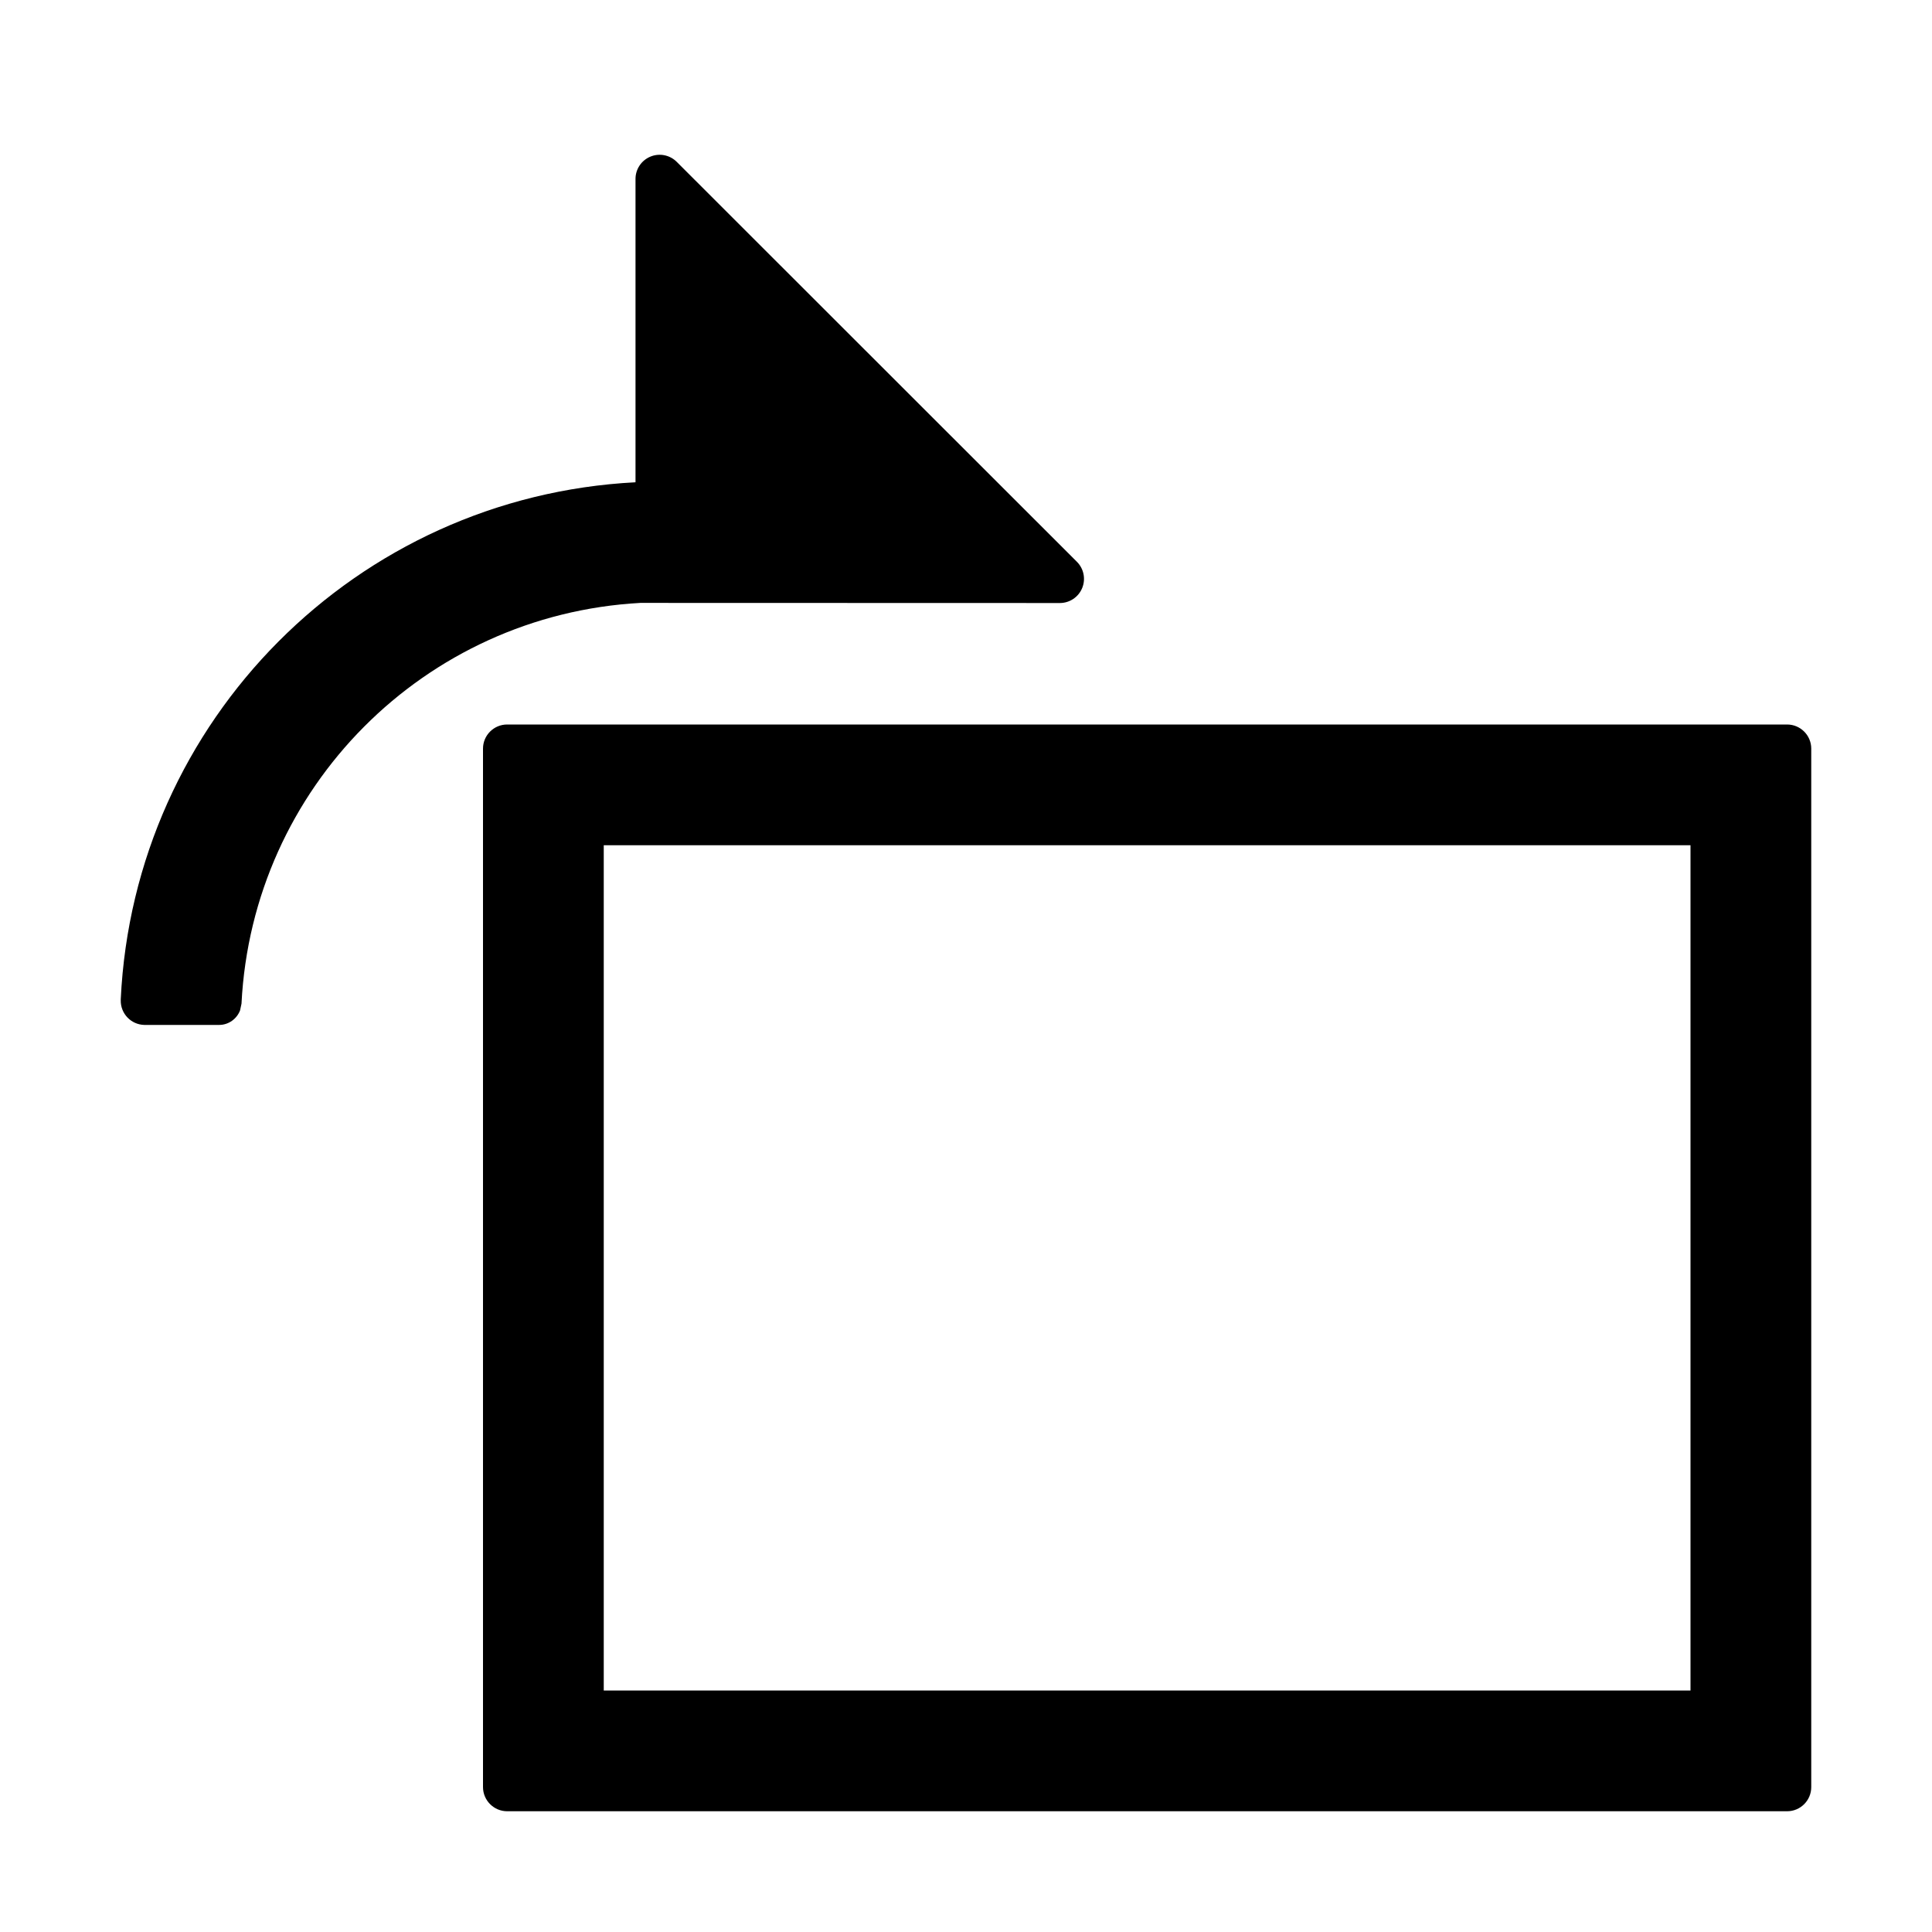
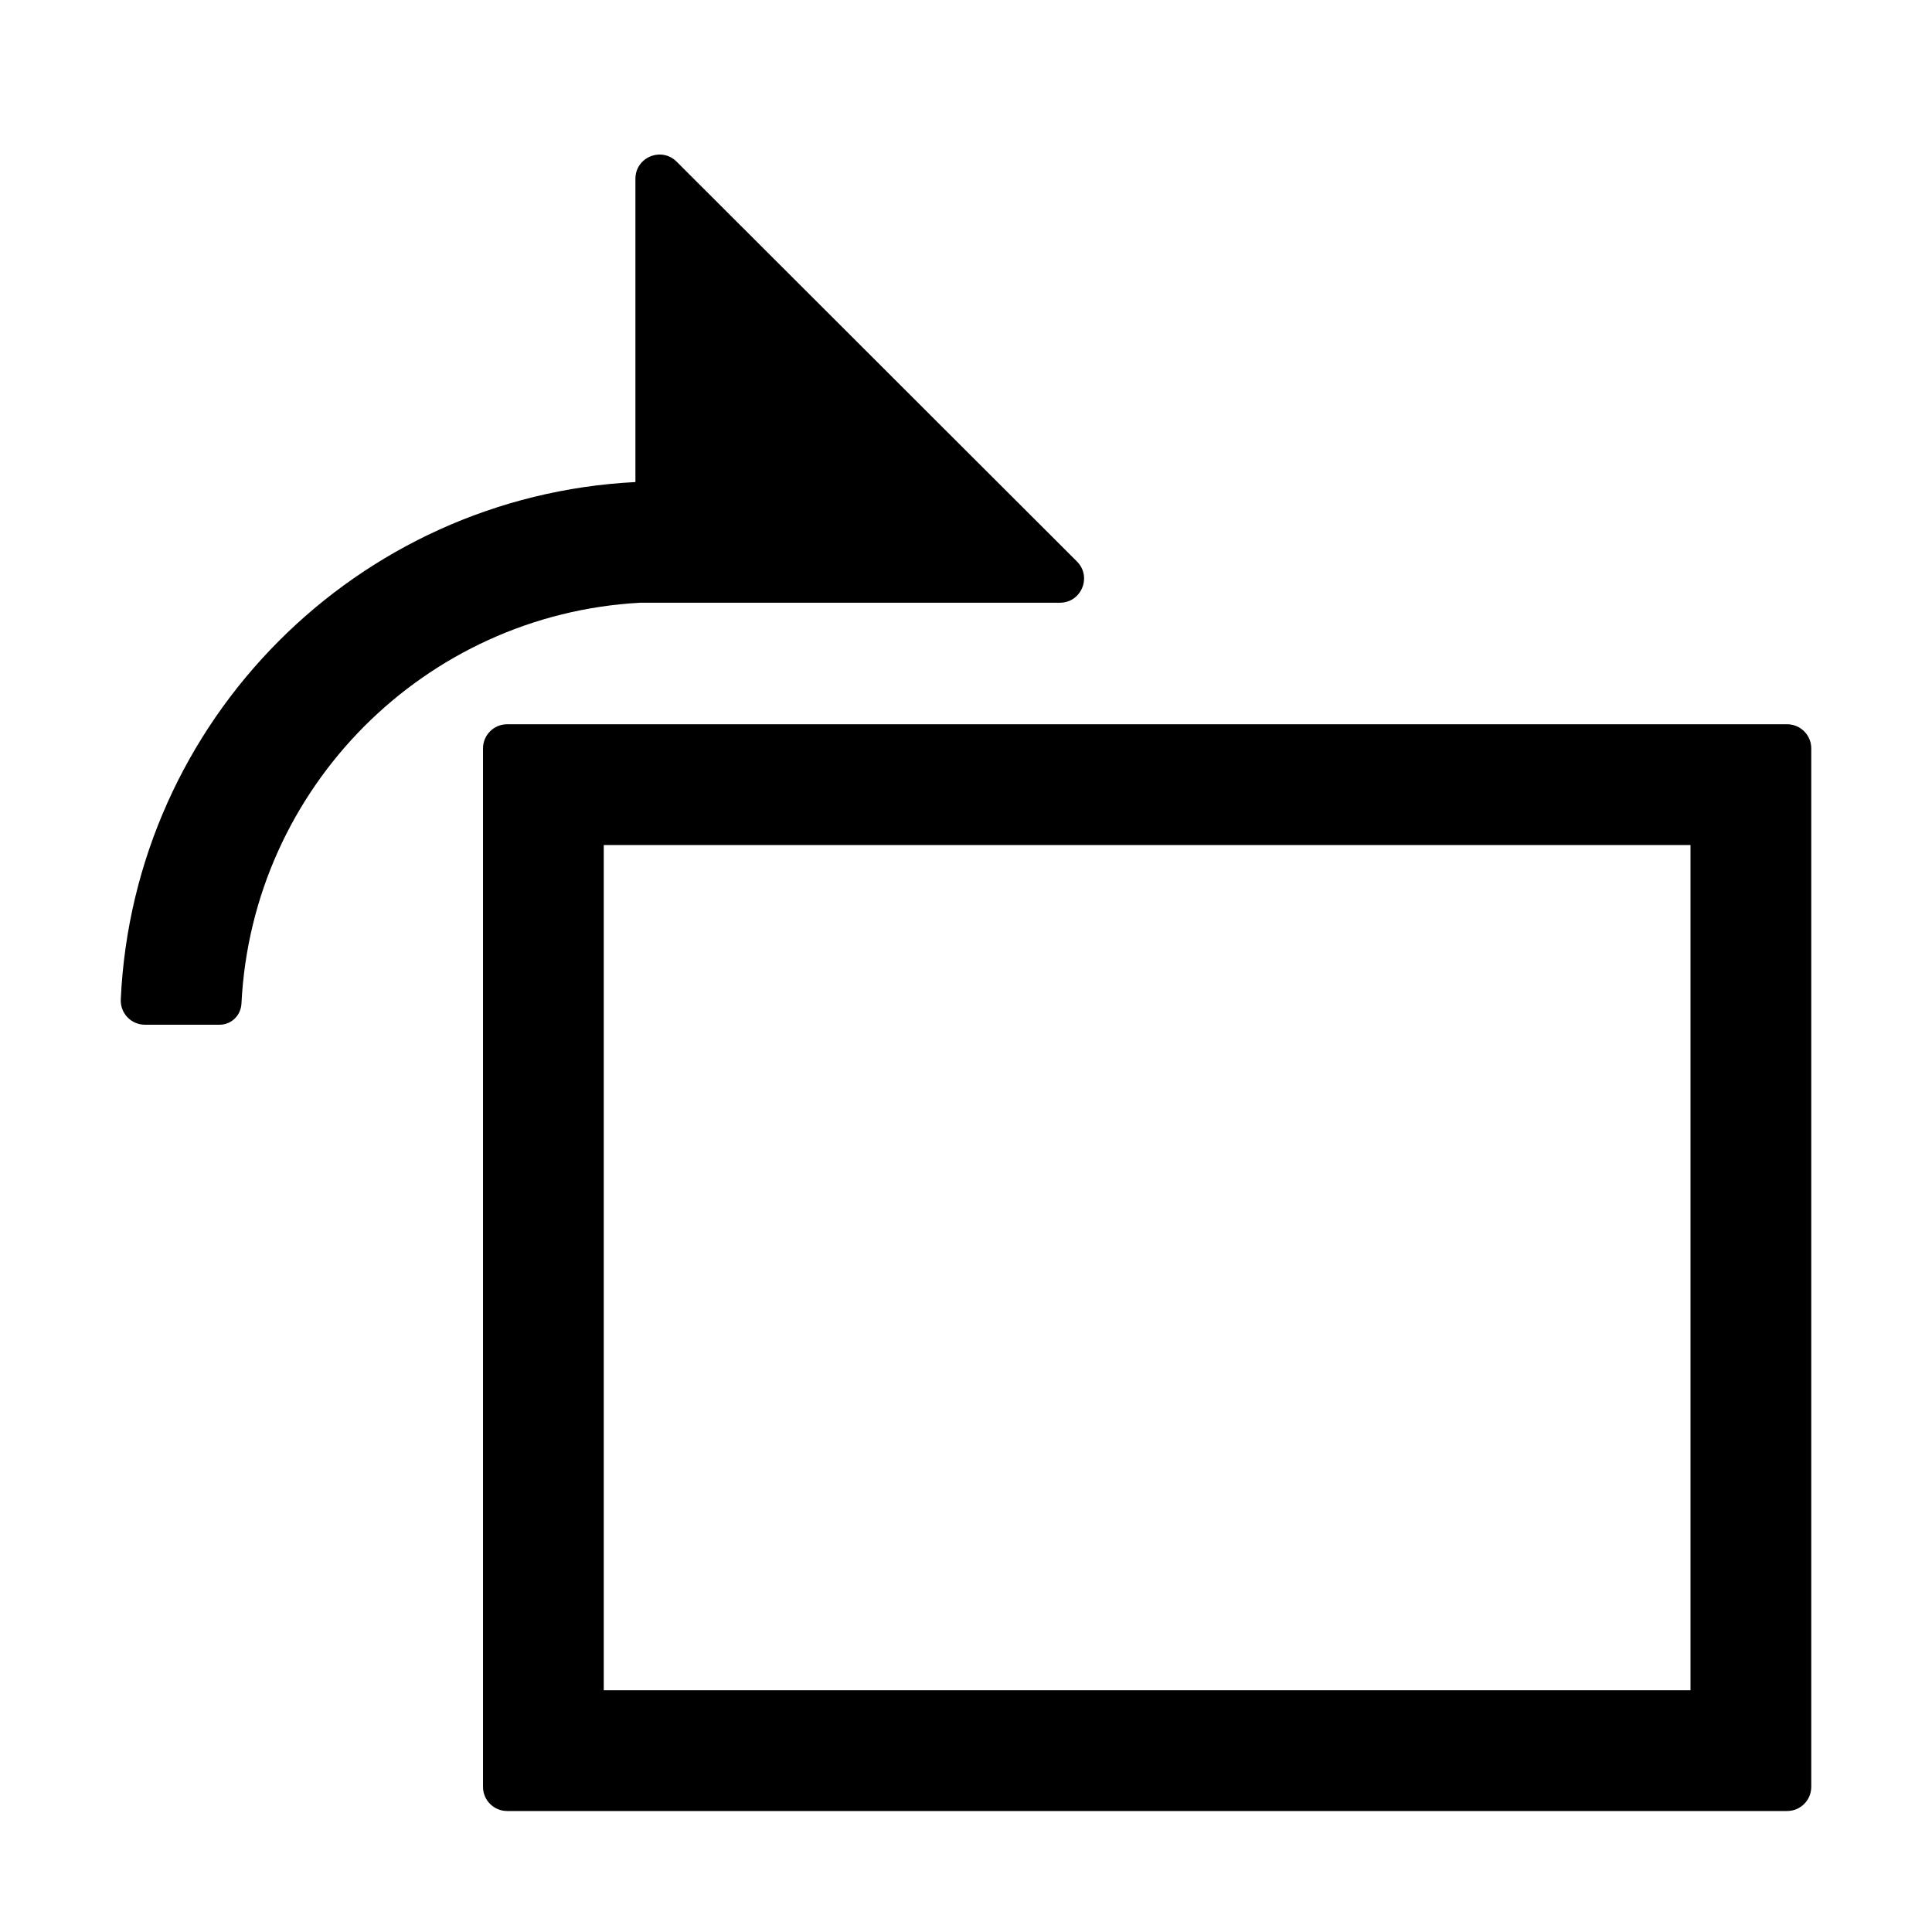
<svg viewBox="0 0 1024 1024" focusable="false">
-   <path d="M256 396.8v550.4c0 7.04 5.76 12.8 12.8 12.8h678.4a12.8 12.8 0 0 0 12.8-12.8V396.8a12.8 12.8 0 0 0-12.8-12.8H268.8a12.8 12.8 0 0 0-12.8 12.8zm64 51.2h576v448H320V448zm241.792-128.384a12.8 12.8 0 0 0 8.96-21.888L358.72 85.824a12.8 12.8 0 0 0-21.888 9.024v160.768A288 288 0 0 0 64 529.664v.512a12.8 12.8 0 0 0 12.48 13.056h39.68c4.992 0 9.344-3.2 11.072-7.68l.768-3.584a224 224 0 0 1 211.392-212.416z" />
+   <path fill-rule="evenodd" d="M561.76 319.456H339.349c-114.231 6.21-205.69 98.006-211.365 212.378l-.004.074c-.306 6.251-5.308 11.213-11.567 11.213h-39.61c-7.185 0-12.962-5.913-12.8-13.096l.015-.461c6.85-147.817 125.13-266.53 272.767-274.063V94.746c0-11.4 13.78-17.113 21.846-9.057L570.805 297.6c8.07 8.062 2.362 21.857-9.045 21.857Zm385.443 640.416H268.805c-7.07 0-12.8-5.734-12.8-12.8V396.671c0-7.07 5.73-12.8 12.8-12.8h678.398c7.072 0 12.8 5.73 12.8 12.8v550.401c0 7.066-5.728 12.8-12.8 12.8Zm-51.2-64V447.871H320.005v448.001h575.998Z" />
</svg>
